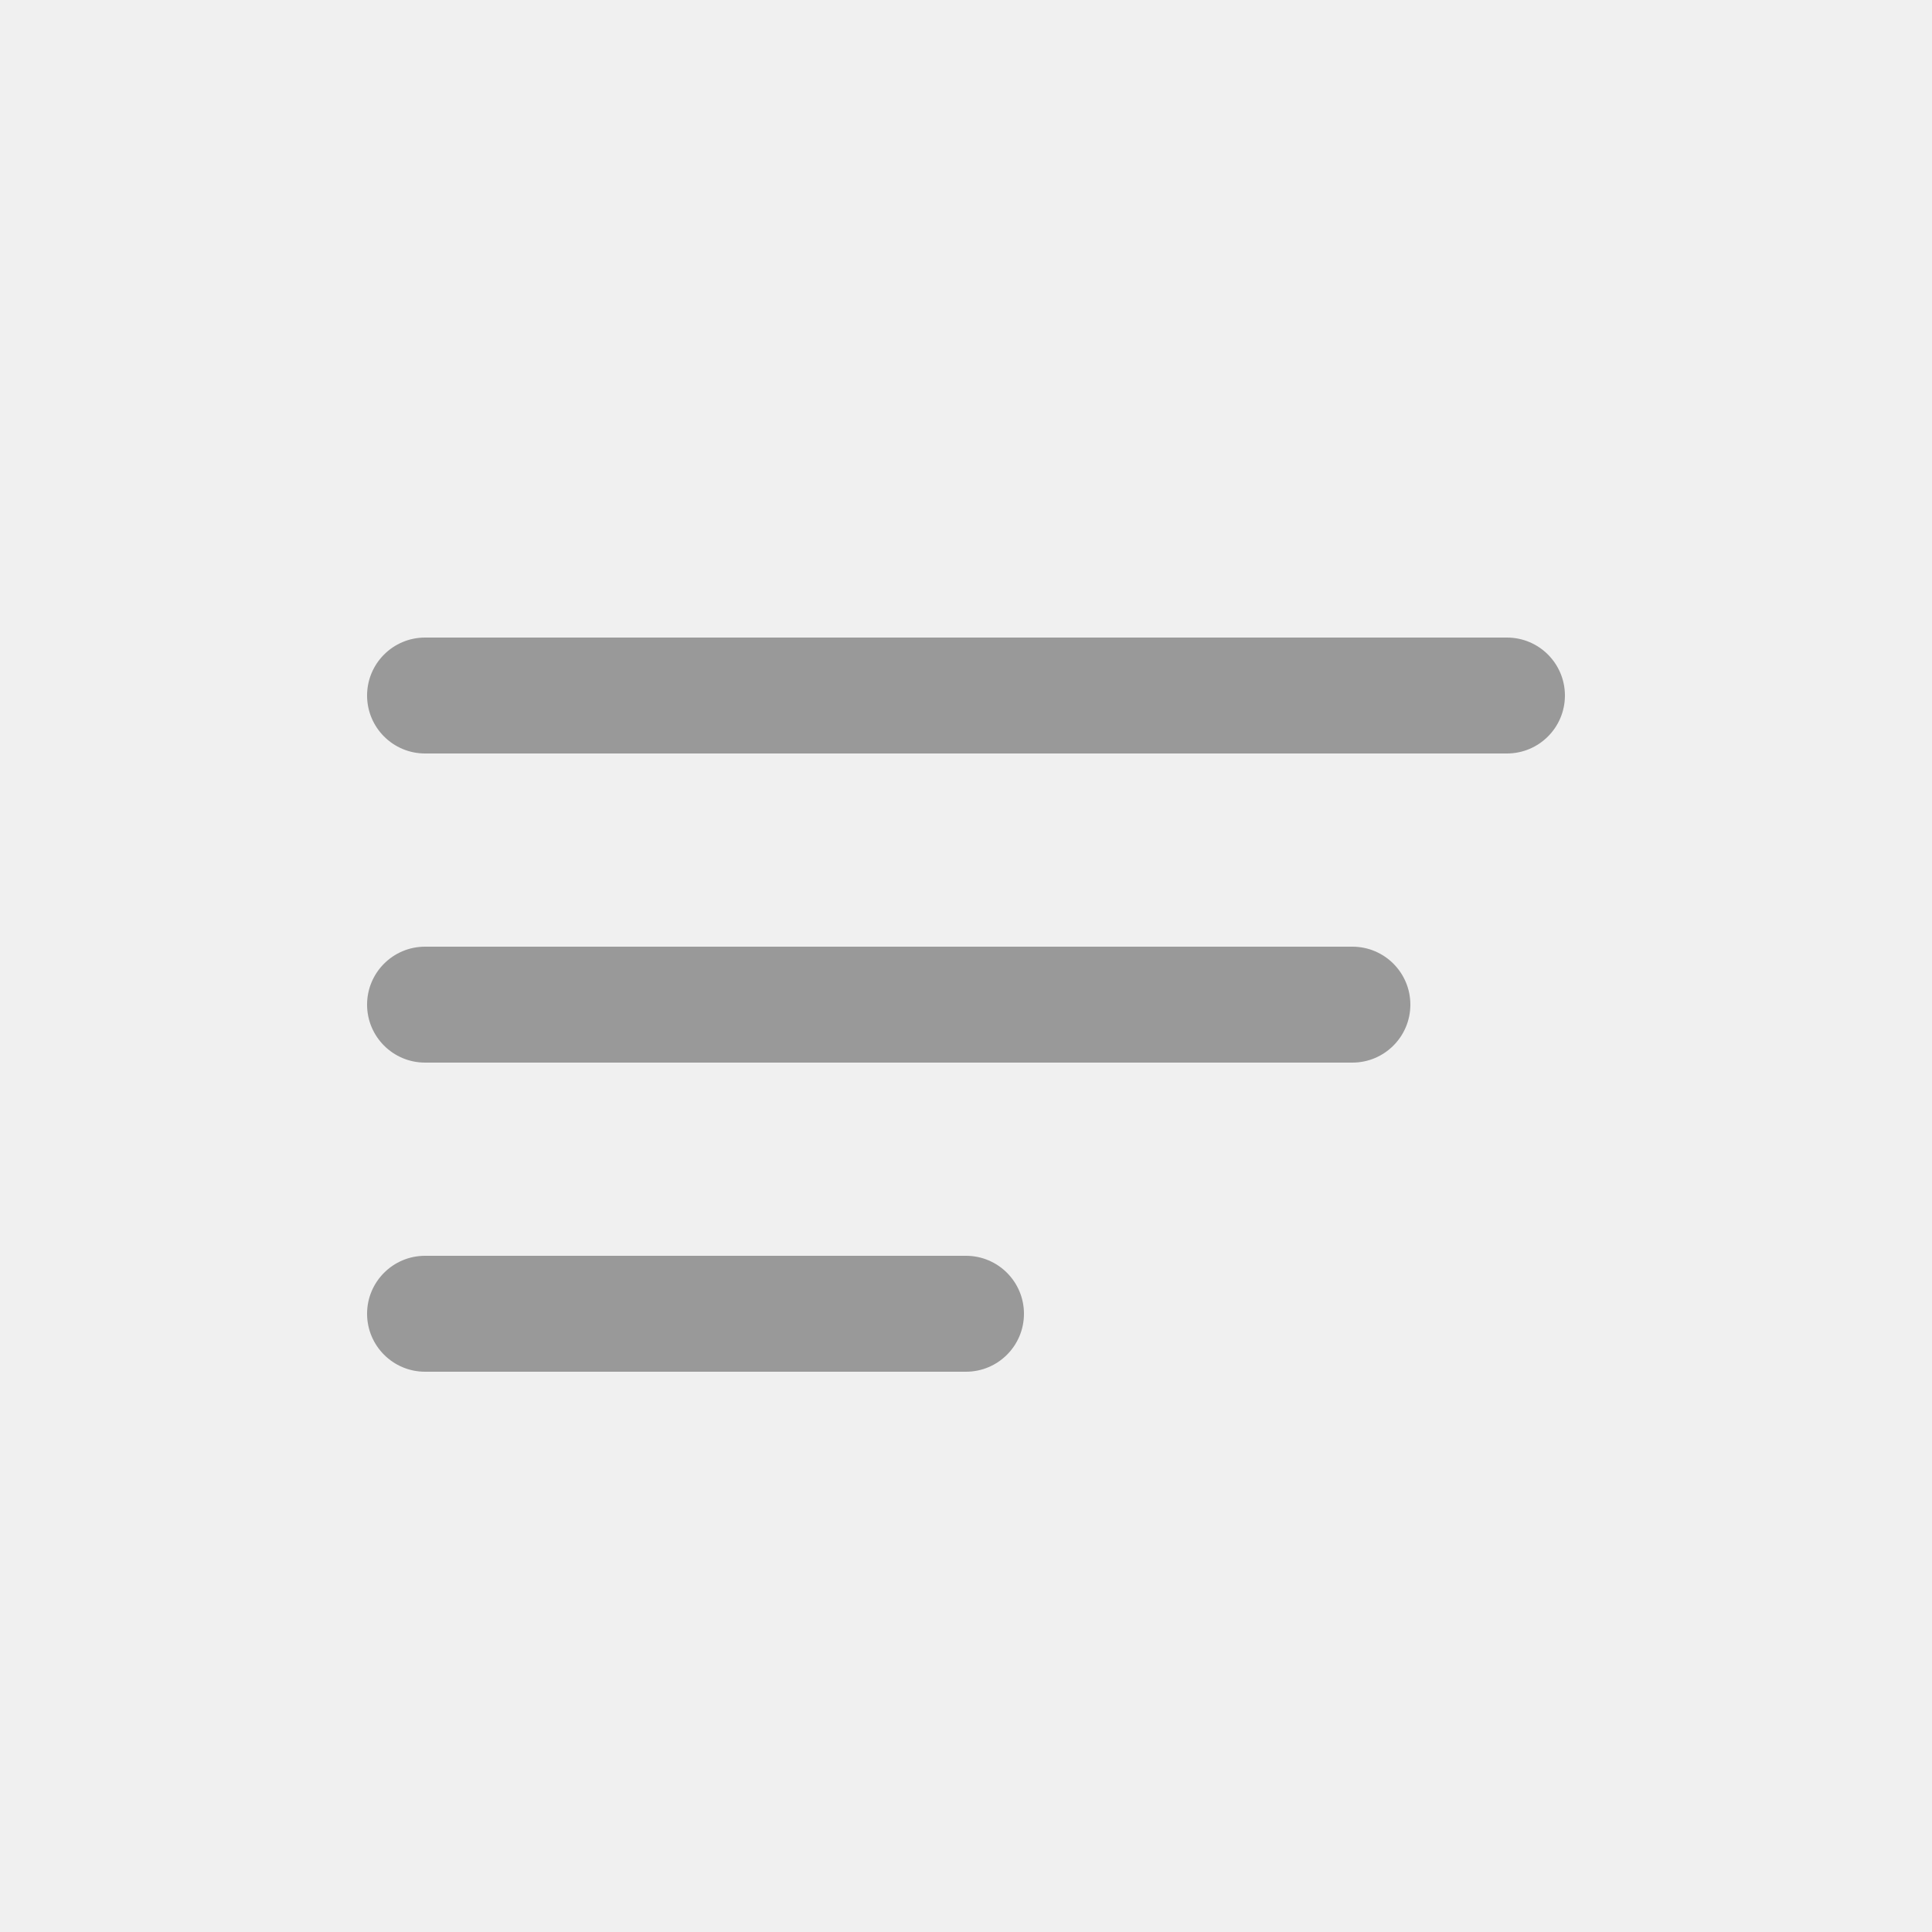
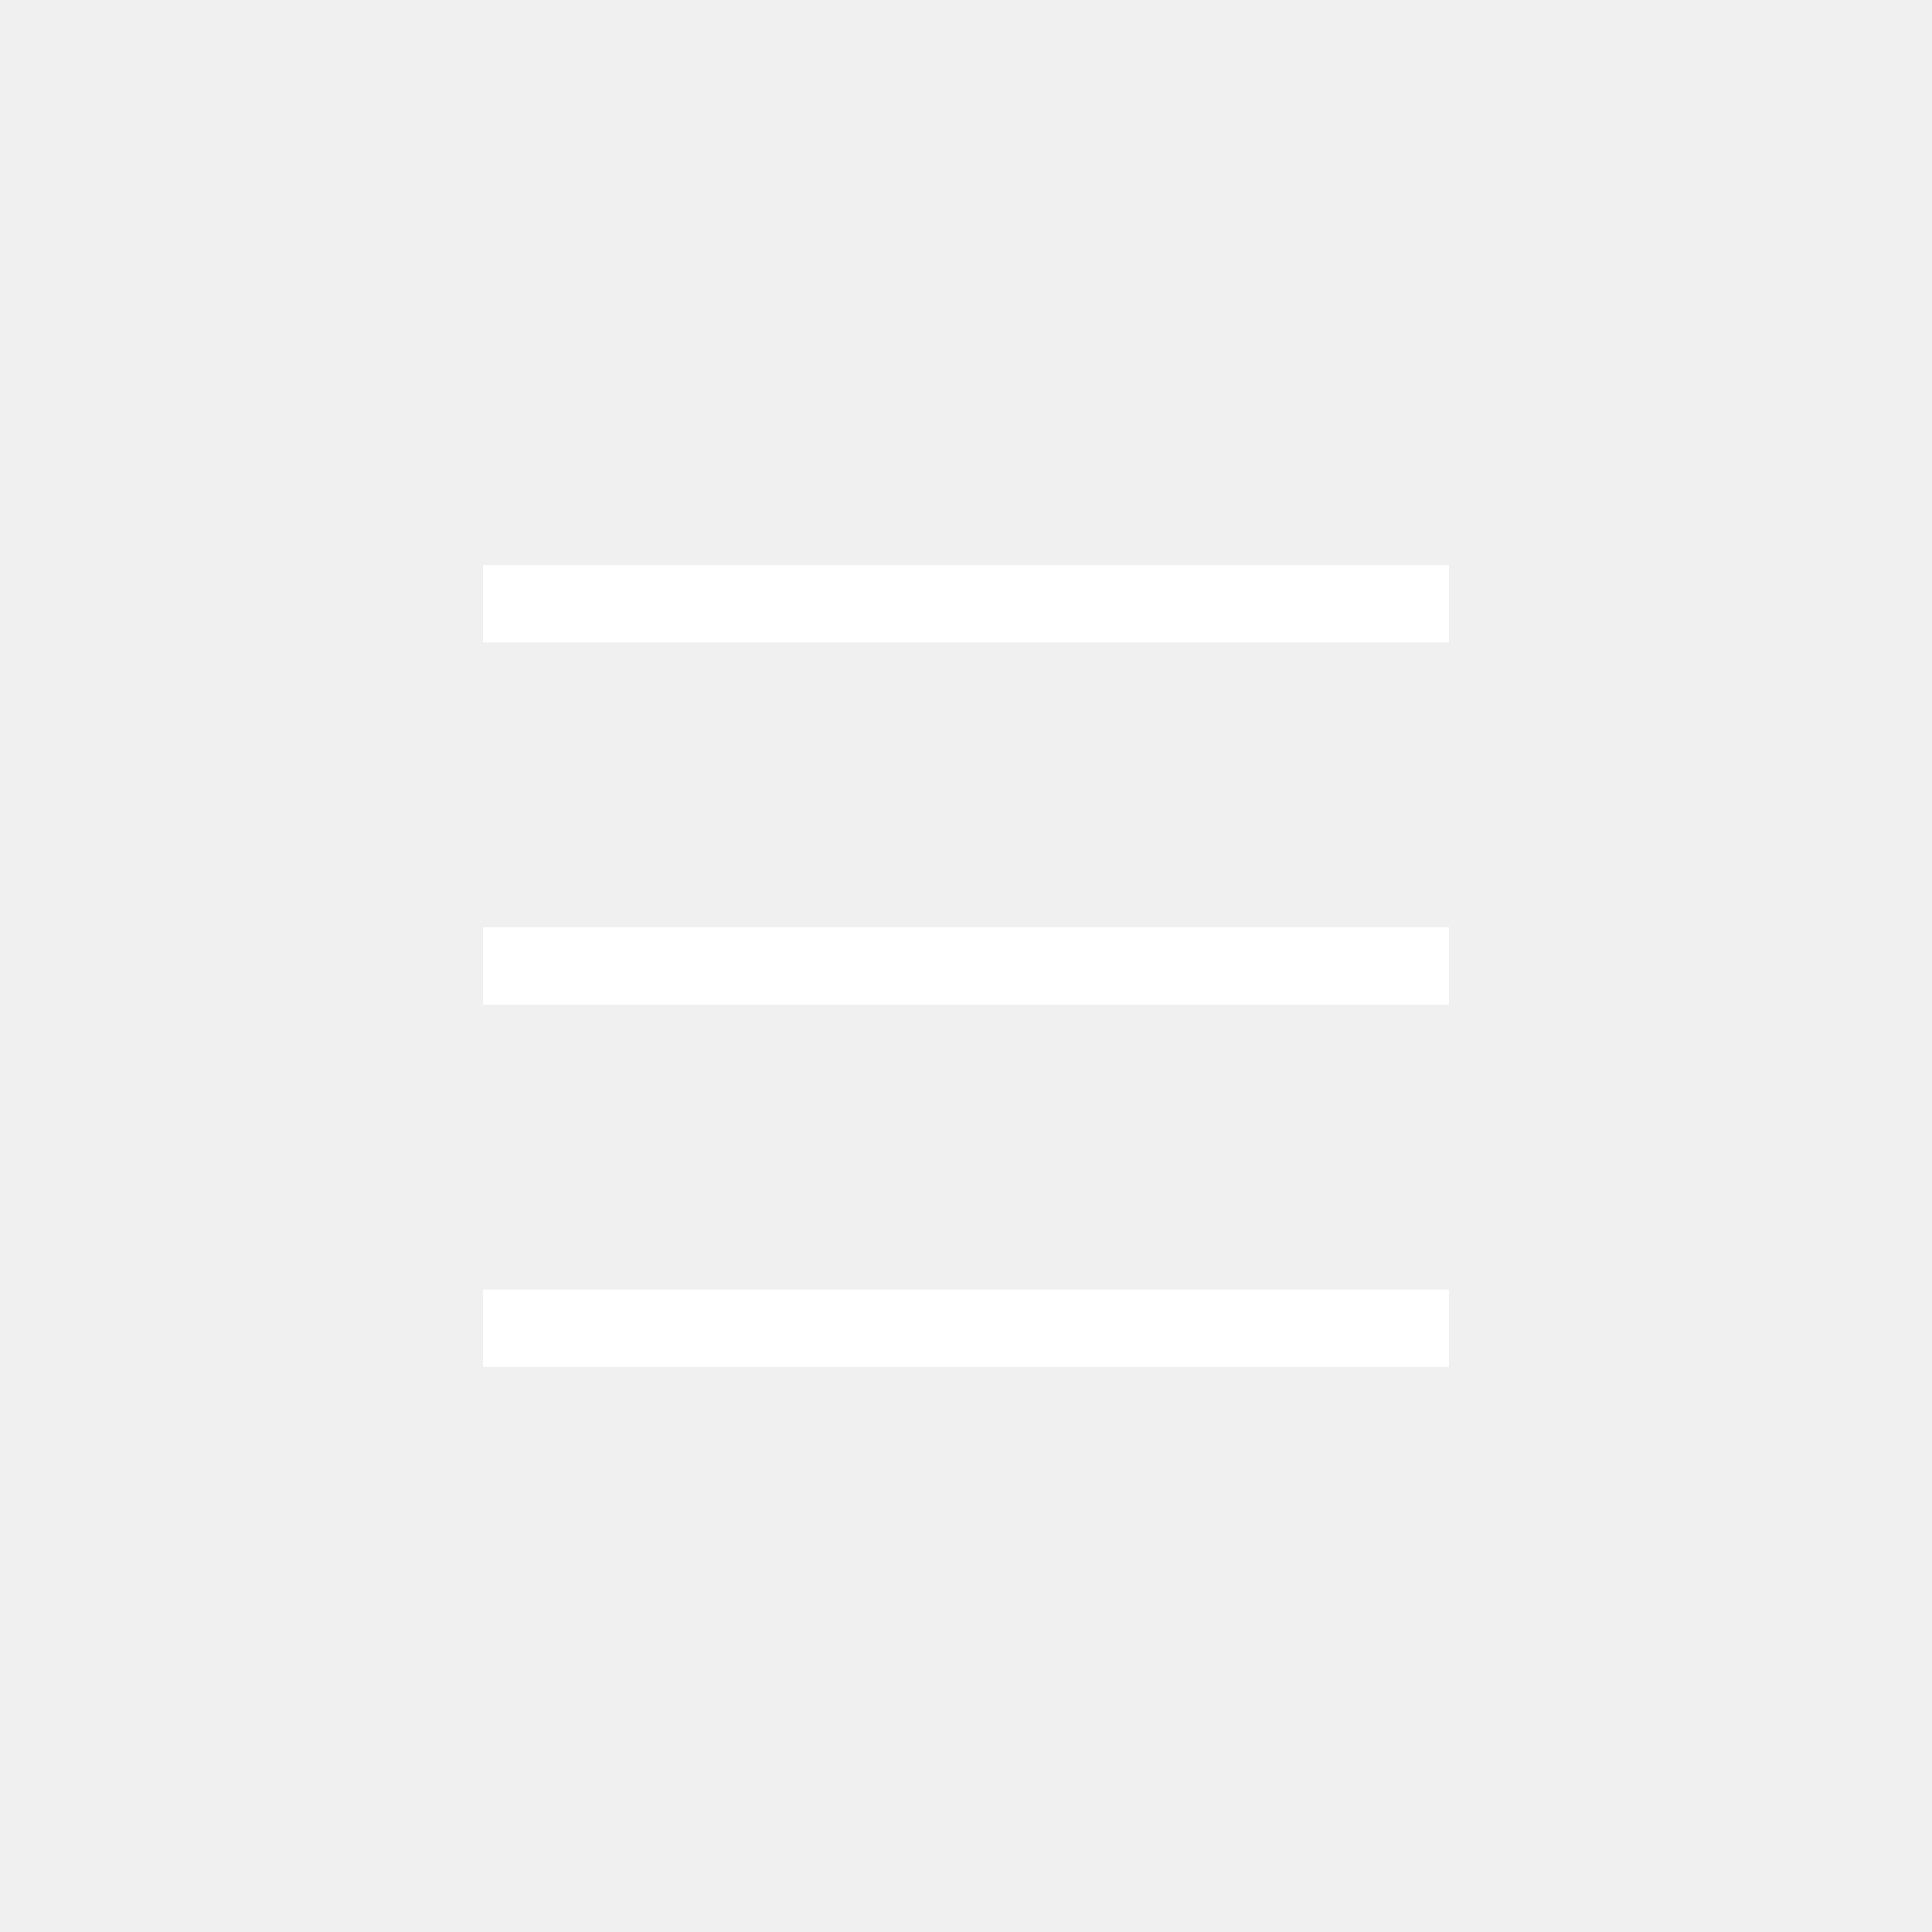
- <svg xmlns="http://www.w3.org/2000/svg" width="800px" height="800px" viewBox="0 -0.5 25 25" fill="none" stroke="#99999">
+ <svg xmlns="http://www.w3.org/2000/svg" width="800px" height="800px" viewBox="0 0 64 64" fill="none" stroke="#ffffff" stroke-width="2.56">
  <g id="SVGRepo_bgCarrier" stroke-width="0" />
  <g id="SVGRepo_tracerCarrier" stroke-linecap="round" stroke-linejoin="round" />
  <g id="SVGRepo_iconCarrier">
-     <path d="M5.5 7.75C5.086 7.75 4.75 8.086 4.75 8.5C4.75 8.914 5.086 9.25 5.5 9.25V7.75ZM19.5 9.25C19.914 9.25 20.25 8.914 20.25 8.5C20.25 8.086 19.914 7.75 19.5 7.75V9.25ZM5.5 11.75C5.086 11.75 4.75 12.086 4.75 12.5C4.75 12.914 5.086 13.25 5.5 13.25V11.75ZM17.5 13.25C17.914 13.25 18.25 12.914 18.25 12.5C18.25 12.086 17.914 11.75 17.5 11.75V13.25ZM5.5 15.75C5.086 15.75 4.75 16.086 4.75 16.5C4.75 16.914 5.086 17.25 5.5 17.25V15.75ZM12.5 17.25C12.914 17.25 13.25 16.914 13.25 16.5C13.25 16.086 12.914 15.75 12.5 15.75V17.25ZM5.5 9.25H19.5V7.75H5.5V9.25ZM5.5 13.25H17.5V11.75H5.5V13.25ZM5.5 17.25H12.5V15.75H5.5V17.25Z" fill="#999999" />
+     <line x1="16" y1="32" x2="48" y2="32" />
+     <line x1="16" y1="20" x2="48" y2="20" />
+     <line x1="16" y1="44" x2="48" y2="44" />
  </g>
</svg>
